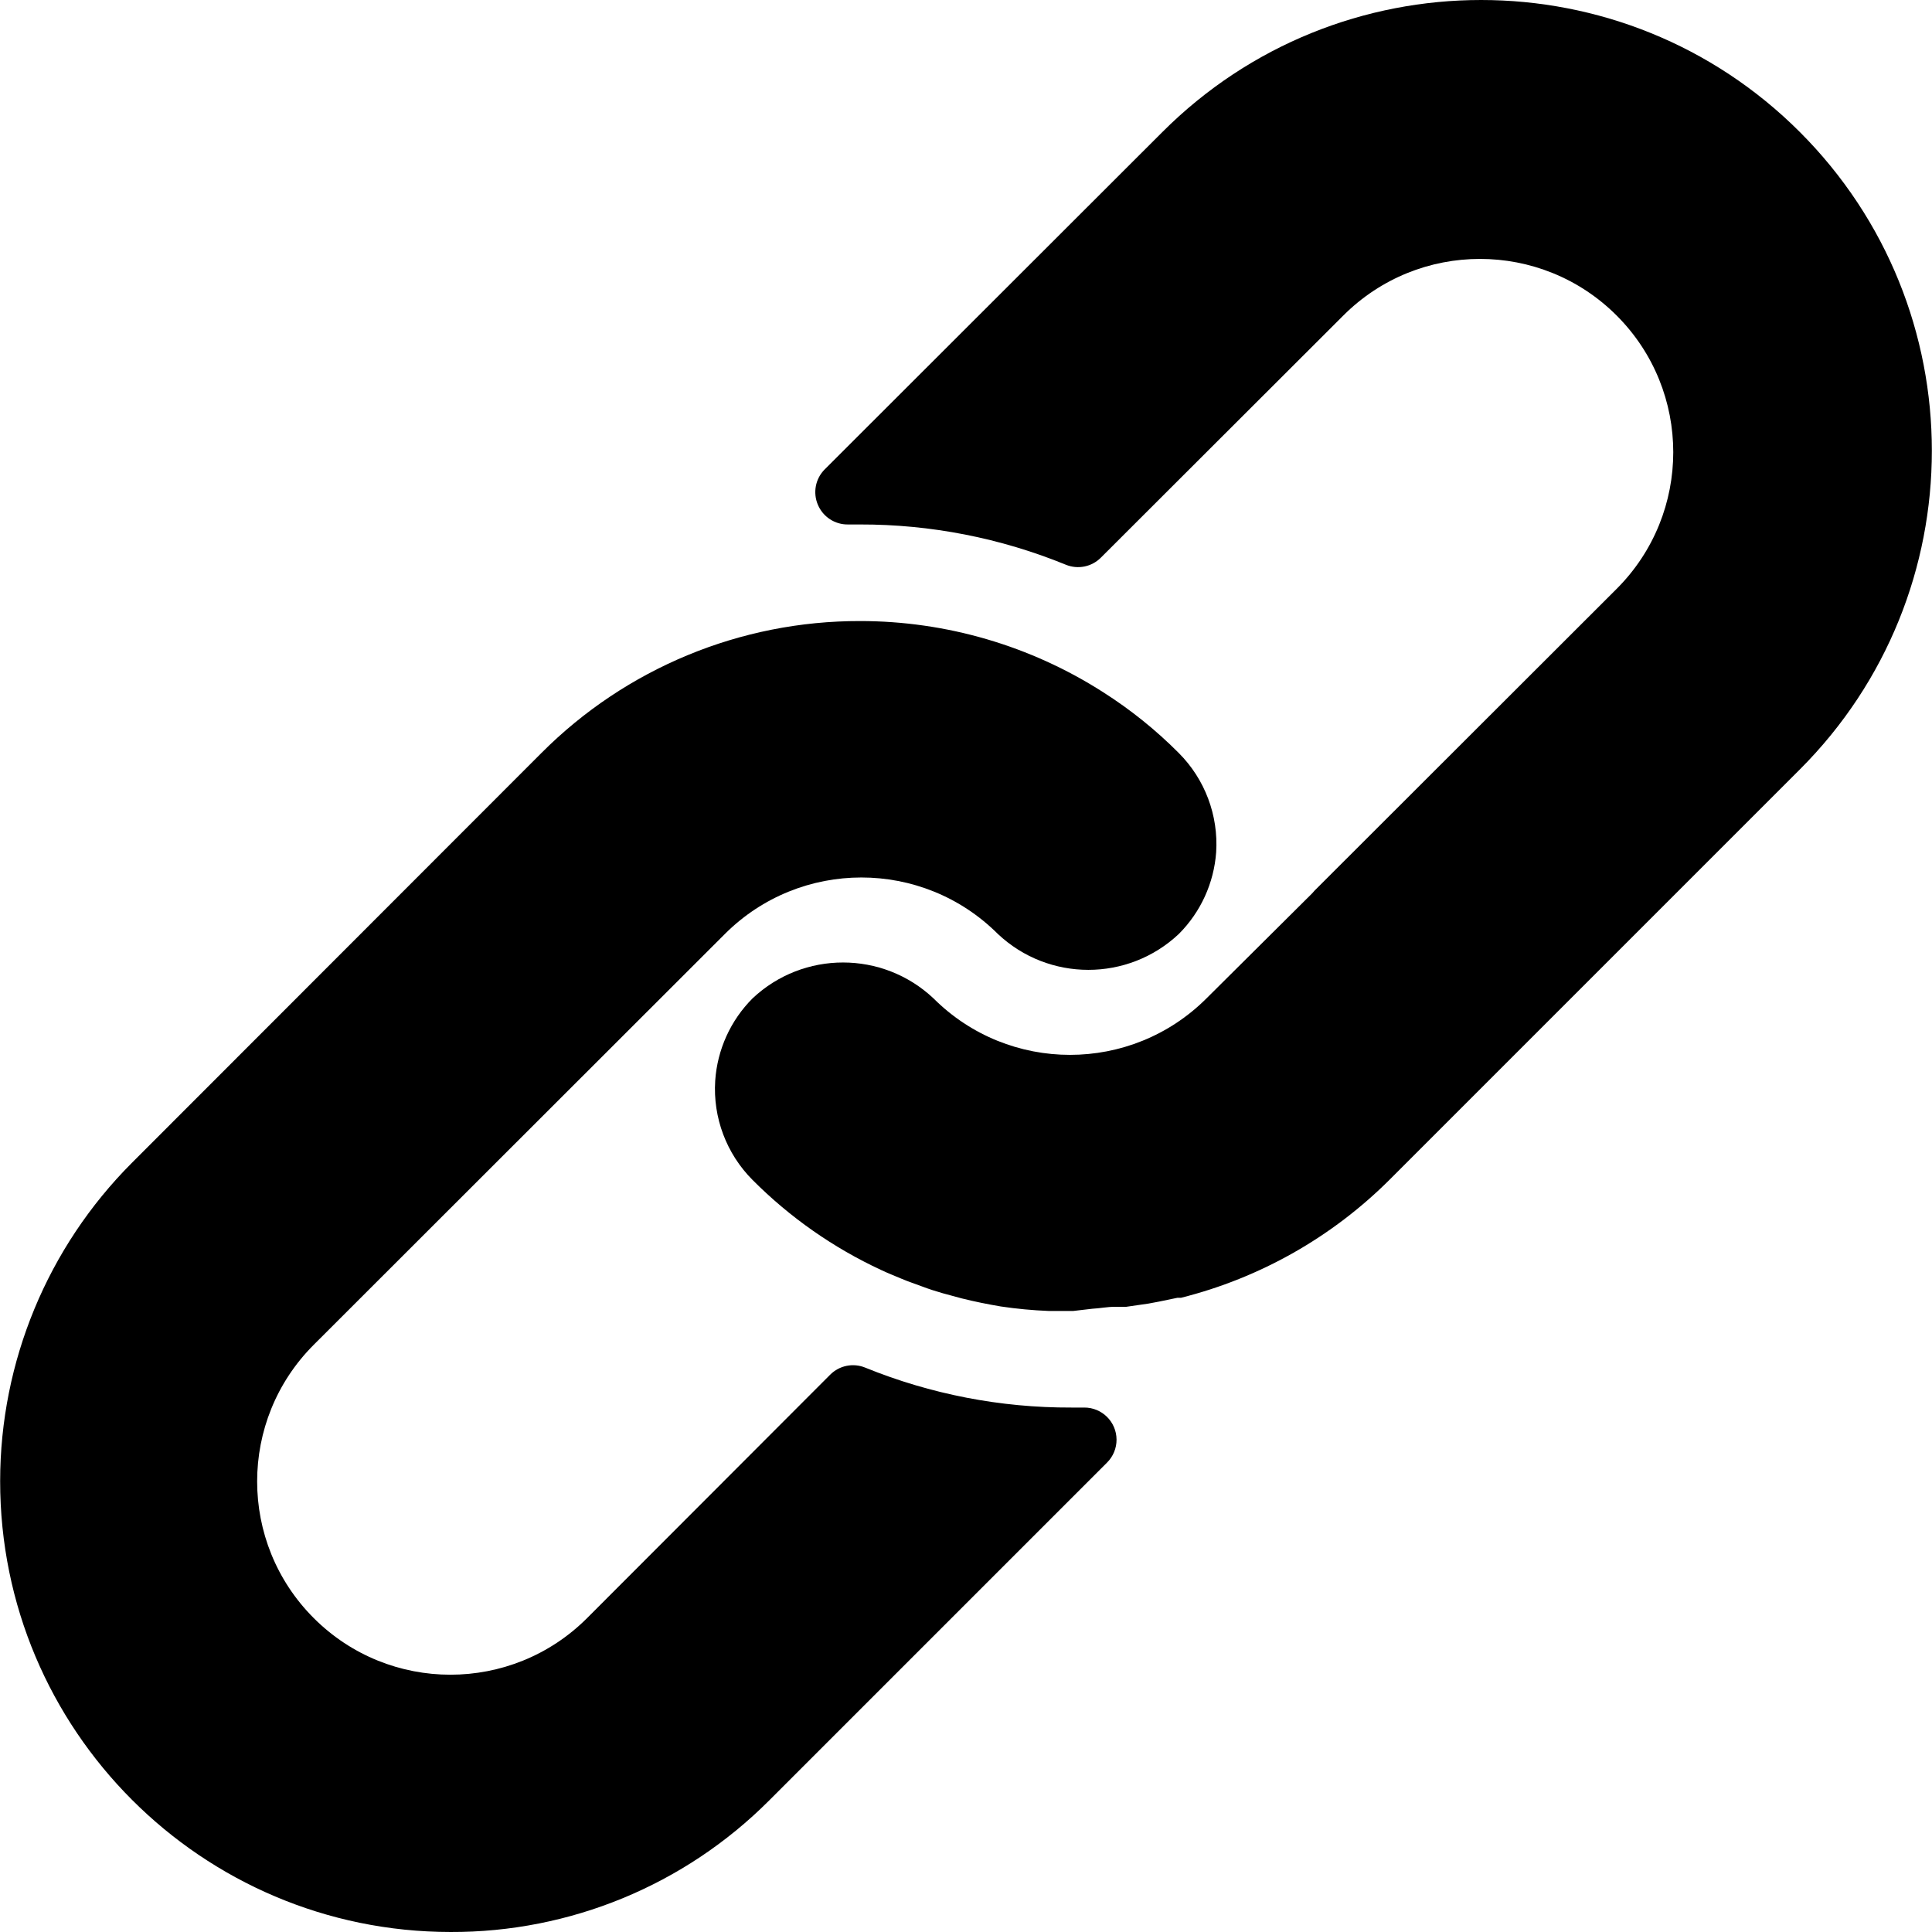
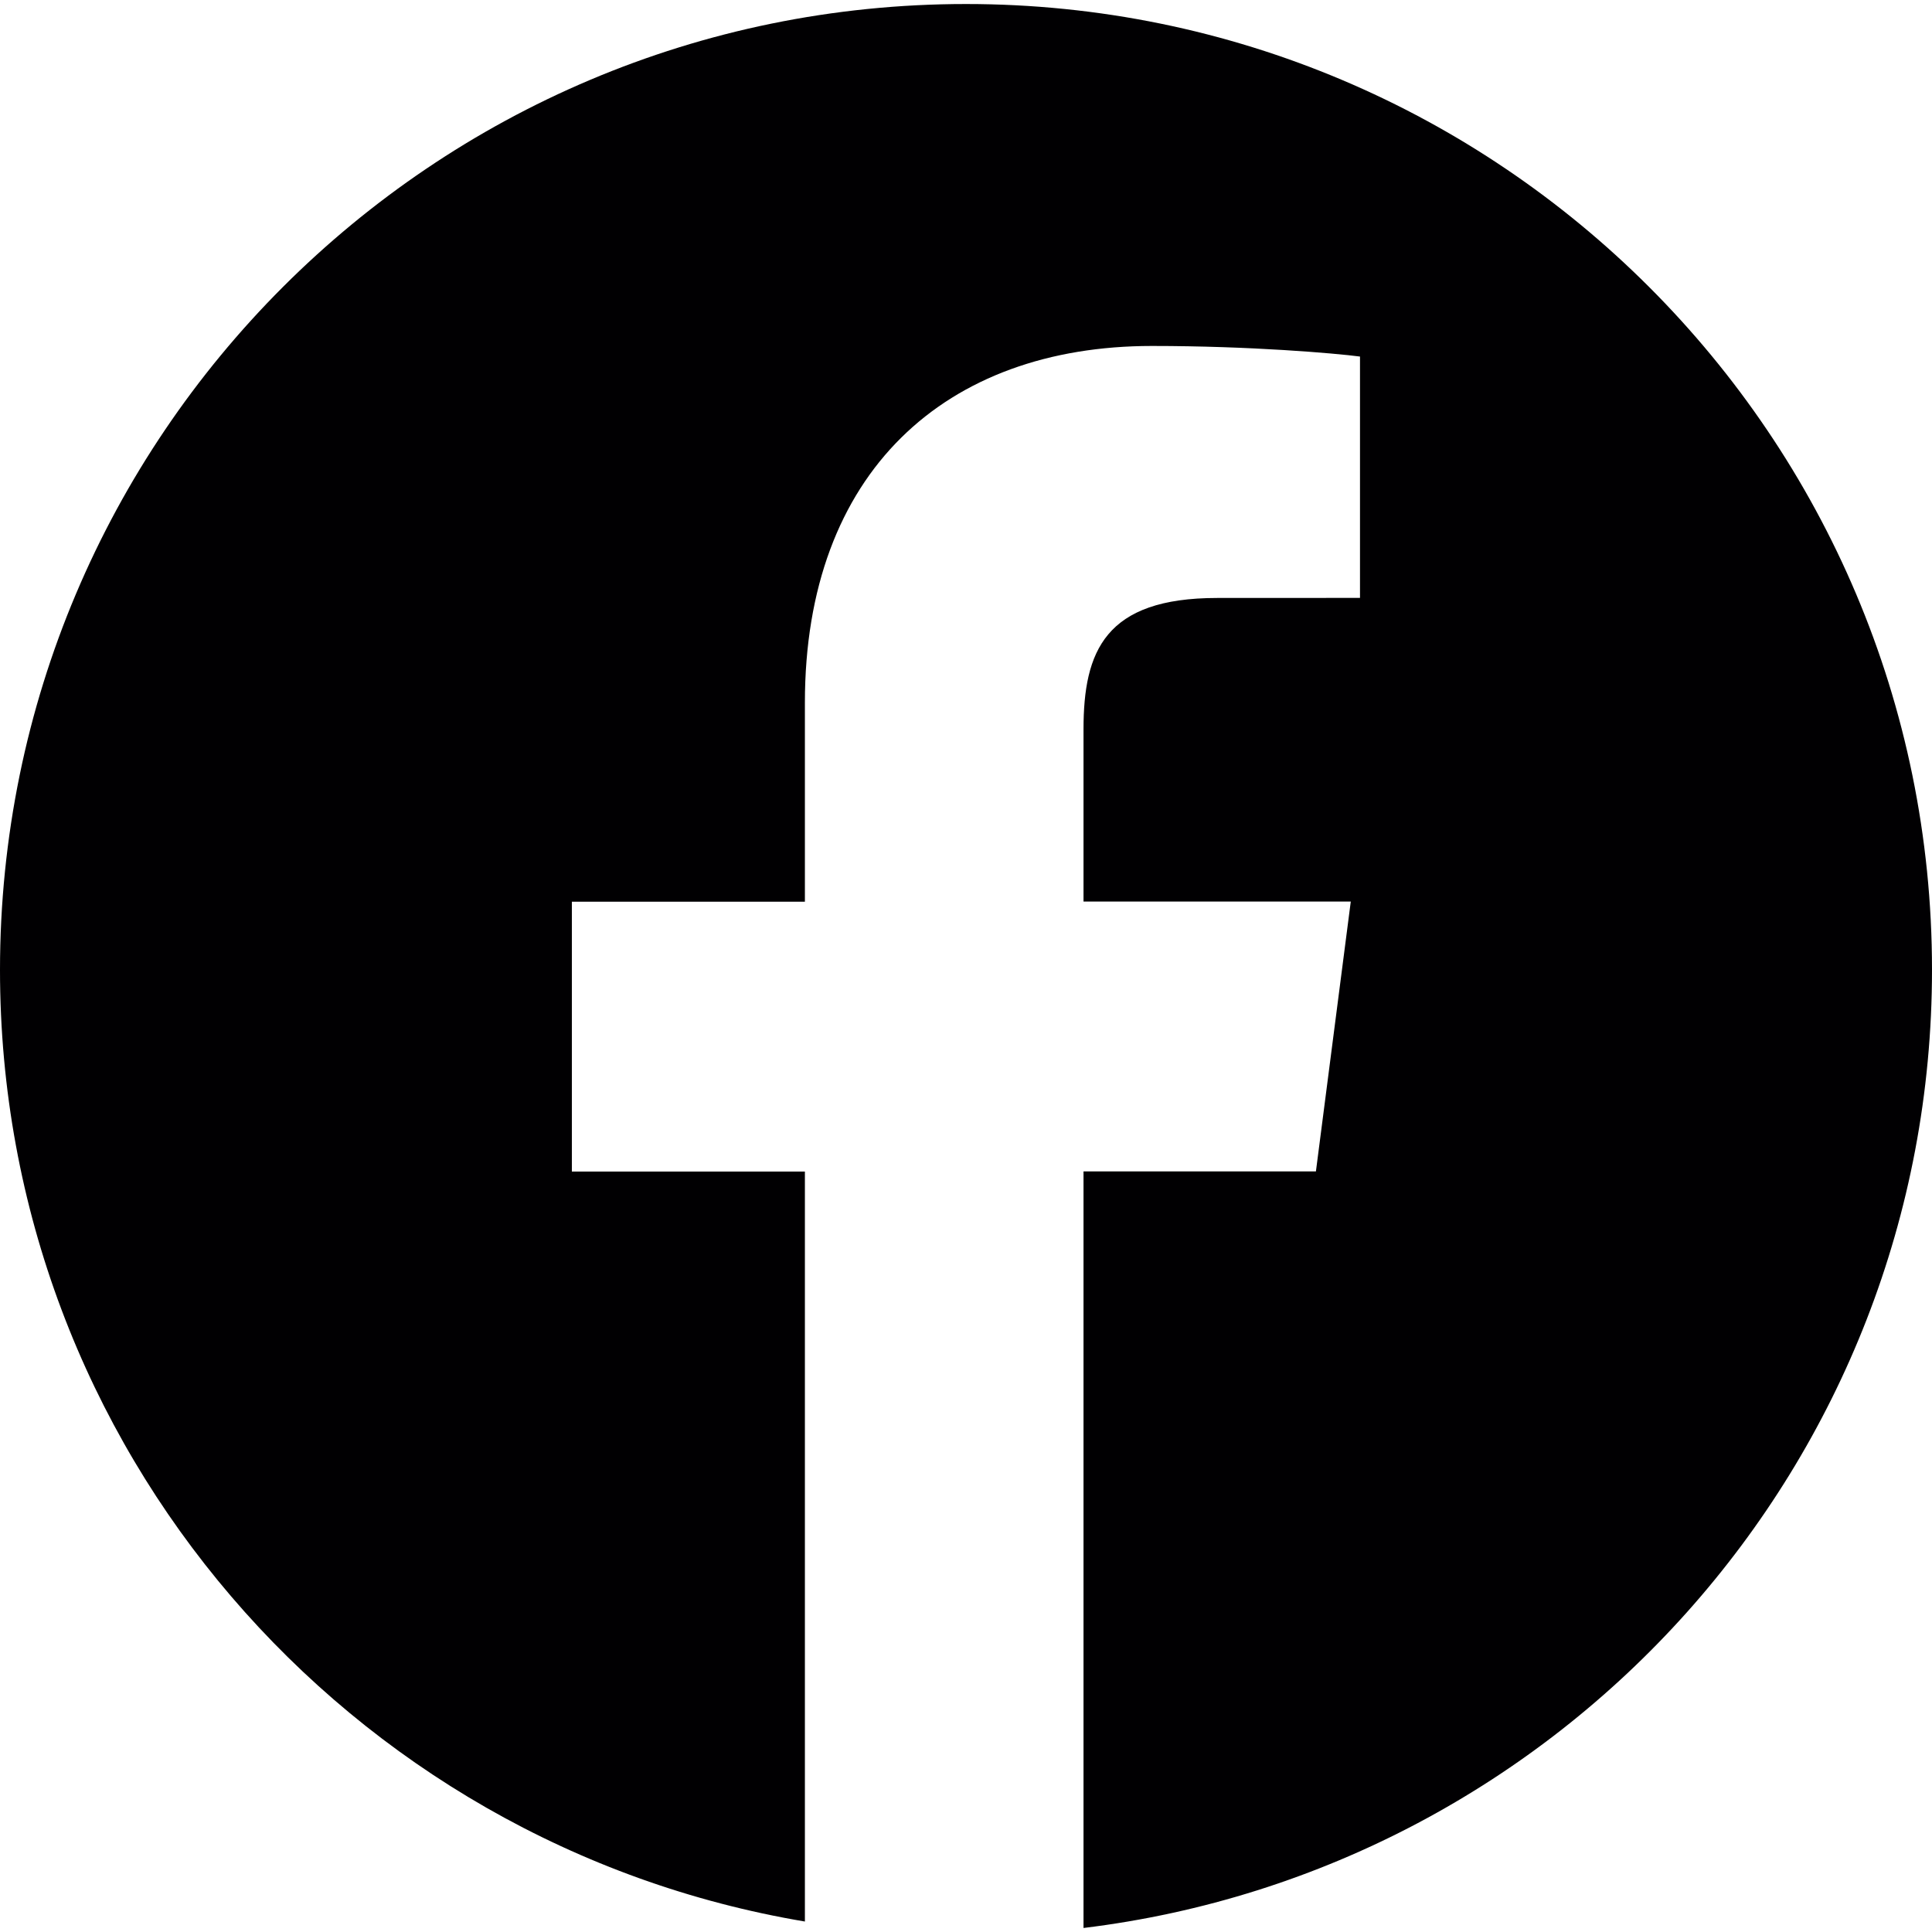
- <svg xmlns="http://www.w3.org/2000/svg" version="1.1" id="Layer_1" x="0px" y="0px" viewBox="0 0 512.092 512.092" style="enable-background:new 0 0 512.092 512.092;" xml:space="preserve">
+ <svg xmlns="http://www.w3.org/2000/svg" version="1.1" id="Capa_1" x="0px" y="0px" viewBox="0 0 167.657 167.657" style="enable-background:new 0 0 167.657 167.657;" xml:space="preserve">
  <g>
-     <g>
-       <path d="M312.453,199.601c-6.066-6.102-12.792-11.511-20.053-16.128c-19.232-12.315-41.59-18.859-64.427-18.859    c-31.697-0.059-62.106,12.535-84.48,34.987L34.949,308.23c-22.336,22.379-34.89,52.7-34.91,84.318    c-0.042,65.98,53.41,119.501,119.39,119.543c31.648,0.11,62.029-12.424,84.395-34.816l89.6-89.6    c1.628-1.614,2.537-3.816,2.524-6.108c-0.027-4.713-3.87-8.511-8.583-8.484h-3.413c-18.72,0.066-37.273-3.529-54.613-10.581    c-3.195-1.315-6.867-0.573-9.301,1.877l-64.427,64.512c-20.006,20.006-52.442,20.006-72.448,0    c-20.006-20.006-20.006-52.442,0-72.448l108.971-108.885c19.99-19.965,52.373-19.965,72.363,0    c13.472,12.679,34.486,12.679,47.957,0c5.796-5.801,9.31-13.495,9.899-21.675C322.976,216.108,319.371,206.535,312.453,199.601z" />
-     </g>
-   </g>
-   <g>
-     <g>
-       <path d="M477.061,34.993c-46.657-46.657-122.303-46.657-168.96,0l-89.515,89.429c-2.458,2.47-3.167,6.185-1.792,9.387    c1.359,3.211,4.535,5.272,8.021,5.205h3.157c18.698-0.034,37.221,3.589,54.528,10.667c3.195,1.315,6.867,0.573,9.301-1.877    l64.256-64.171c20.006-20.006,52.442-20.006,72.448,0c20.006,20.006,20.006,52.442,0,72.448l-80.043,79.957l-0.683,0.768    l-27.989,27.819c-19.99,19.965-52.373,19.965-72.363,0c-13.472-12.679-34.486-12.679-47.957,0    c-5.833,5.845-9.35,13.606-9.899,21.845c-0.624,9.775,2.981,19.348,9.899,26.283c9.877,9.919,21.433,18.008,34.133,23.893    c1.792,0.853,3.584,1.536,5.376,2.304c1.792,0.768,3.669,1.365,5.461,2.048c1.792,0.683,3.669,1.28,5.461,1.792l5.035,1.365    c3.413,0.853,6.827,1.536,10.325,2.133c4.214,0.626,8.458,1.025,12.715,1.195h5.973h0.512l5.12-0.597    c1.877-0.085,3.84-0.512,6.059-0.512h2.901l5.888-0.853l2.731-0.512l4.949-1.024h0.939c20.961-5.265,40.101-16.118,55.381-31.403    l108.629-108.629C523.718,157.296,523.718,81.65,477.061,34.993z" />
-     </g>
+     <path style="fill:#010002;" d="M83.829,0.349C37.532,0.349,0,37.881,0,84.178c0,41.523,30.222,75.911,69.848,82.57v-65.081H49.626   v-23.42h20.222V60.978c0-20.037,12.238-30.956,30.115-30.956c8.562,0,15.92,0.638,18.056,0.919v20.944l-12.399,0.006   c-9.72,0-11.594,4.618-11.594,11.397v14.947h23.193l-3.025,23.42H94.026v65.653c41.476-5.048,73.631-40.312,73.631-83.154   C167.657,37.881,130.125,0.349,83.829,0.349z" />
  </g>
  <g>
</g>
  <g>
</g>
  <g>
</g>
  <g>
</g>
  <g>
</g>
  <g>
</g>
  <g>
</g>
  <g>
</g>
  <g>
</g>
  <g>
</g>
  <g>
</g>
  <g>
</g>
  <g>
</g>
  <g>
</g>
  <g>
</g>
</svg>
